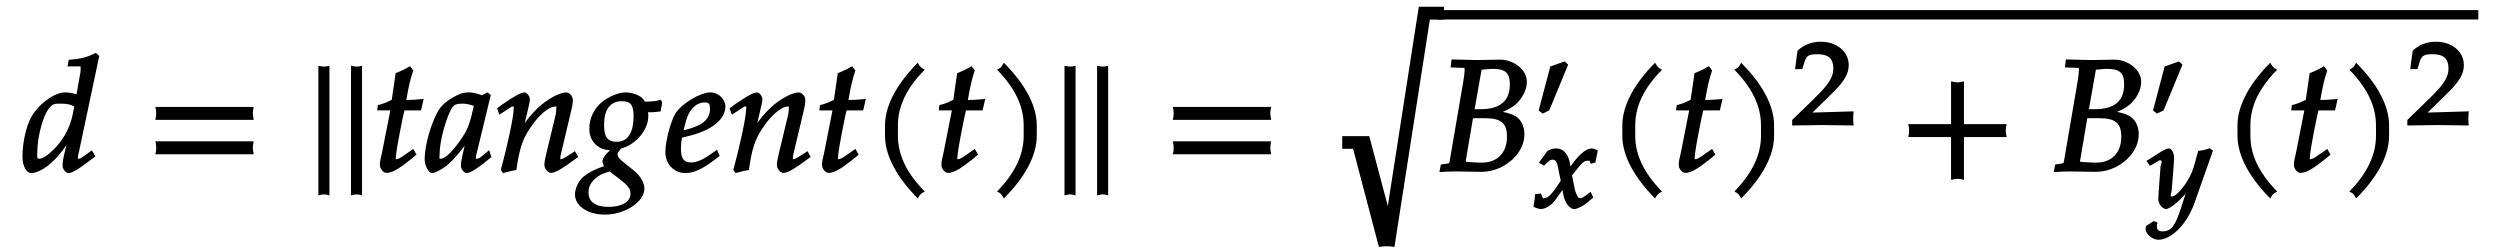
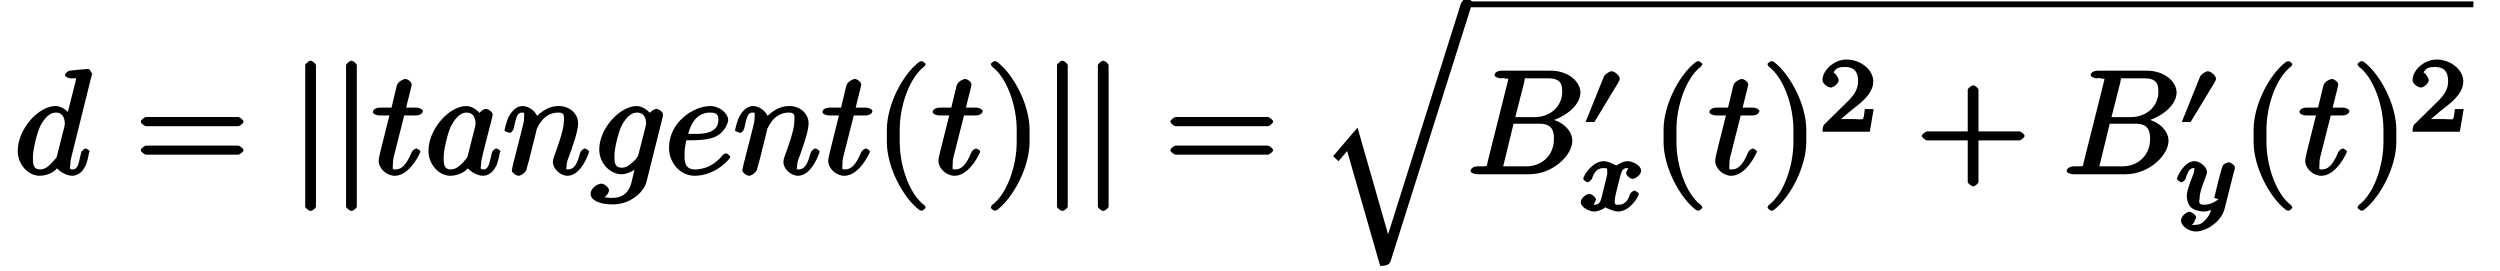
- <svg xmlns="http://www.w3.org/2000/svg" width="251px" height="25px" viewBox="0 0 188 19">
-   <svg overflow="visible" x=".272" y="13.082">
-     <path d="M5.875-8.86l-.219-.187c-.75.375-1.078.438-2.062.531l-.094.5h.75c.281 0 .25-.046.25.157 0 .109 0 .203-.016.296L4.188-5.89a3.109 3.109 0 00-.875-.14c-.829 0-2.063.906-2.61 1.937-.375.703-.64 1.938-.64 2.938C.063-.375.374.125.734.125c.313 0 .86-.234 1.266-.563.64-.515 1.031-.984 1.844-2.187l-.25-.094-.266 1.078c-.14.532-.203.907-.203 1.22 0 .25.25.546.453.546.219 0 .594-.203 1-.5l1.047-.766-.266-.468-.656.468c-.172.125-.25.172-.36.172-.093 0-.046.031-.046-.14 0-.094.031-.204.11-.547l1.515-7.157zM4.031-5.03l-.14.703A5.233 5.233 0 012.375-1.61c-.422.39-.781.64-1.016.64-.187 0-.171-.031-.171-.328 0-1.516.515-3.281 1.109-3.734.156-.125.281-.14.61-.14.53 0 .765.03 1.109.218zm0 0" />
+ <svg xmlns="http://www.w3.org/2000/svg" width="268" height="29px" viewBox="0 0 201 22">
+   <svg overflow="visible" x=".006" y="14.17">
+     <path d="M6.297-8.203s-.125-.36-.281-.36c-.188 0-1.313.11-1.516.141-.094 0-.375.203-.375.36 0 .14.313.265.484.265.579 0 .407-.047.407.078l-.047.235-.719 2.828h.406c-.218-.438-.765-.89-1.297-.89-1.406 0-3.078 1.89-3.078 3.64 0 1.125.86 2.031 1.781 2.031.25 0 .97-.078 1.422-.61.032.094.657.61 1.22.61.421 0 .827-.297 1.015-.688l.062-.093c.203-.438.297-1.094.297-1.094l.063-.094c0-.11-.297-.25-.329-.25-.125 0-.343.188-.375.344-.203.781-.218 1.36-.703 1.36-.328 0-.171-.188-.171-.422 0-.282.03-.375.078-.579l1.718-6.906zm-2.188 4.11c0 .062-.015.14-.03.202l-.595 2.344c-.062.203 0 .14-.187.344-.531.656-.875.812-1.203.812-.594 0-.578-.53-.578-1 0-.593.328-1.968.593-2.515.375-.703.782-1.11 1.266-1.11.766 0 .734.844.734.922zm0 0" />
  </svg>
-   <svg overflow="visible" x="9.693" y="13.082">
-     <path d="M8.266-4.078a1.419 1.419 0 01-.047-.36c0-.109.015-.234.062-.484h-7.5c.063.25.063.375.063.484 0 .125 0 .235-.063.5h7.5zm0 2.625a1.332 1.332 0 01-.047-.36c0-.109.015-.234.062-.484h-7.5c.063.25.063.375.063.485 0 .125 0 .25-.063.5h7.5zm0 0" />
+   <svg overflow="visible" x="9.821" y="14.17">
+     <path d="M8.828-4.281c0-.125-.312-.375-.437-.375H.906c-.125 0-.437.25-.437.375 0 .14.312.375.437.375h7.485c.125 0 .437-.235.437-.375zm0 2.328c0-.14-.312-.375-.437-.375H.906c-.125 0-.437.234-.437.375 0 .125.312.36.437.36h7.485c.125 0 .437-.235.437-.36zm0 0" />
  </svg>
-   <svg overflow="visible" x="22.102" y="13.082">
-     <path d="M1.656 1.656v-9.719A1.95 1.95 0 011.25-8c-.11 0-.203-.016-.438-.063v9.891c.235-.062.329-.078.438-.078.094 0 .188.016.406.078zm0 0" />
+   <svg overflow="visible" x="22.446" y="14.17">
+     <path d="M2.094 2.625V-8.859c0-.125-.297-.375-.438-.375-.125 0-.437.25-.437.375V2.625c0 .125.312.36.437.36.14 0 .438-.235.438-.36zm0 0" />
  </svg>
-   <svg overflow="visible" x="24.589" y="13.082">
-     <path d="M1.656 1.656v-9.719A1.95 1.95 0 011.25-8c-.11 0-.203-.016-.438-.063v9.891c.235-.062.329-.078.438-.078.094 0 .188.016.406.078zm0 0" />
+   <svg overflow="visible" x="25.769" y="14.17">
+     <path d="M2.094 2.625V-8.859c0-.125-.297-.375-.438-.375-.125 0-.437.25-.437.375V2.625c0 .125.312.36.437.36.14 0 .438-.235.438-.36zm0 0" />
  </svg>
-   <svg overflow="visible" x="27.076" y="13.082">
-     <path d="M3.703-5.516c-.453.047-.86.063-1.156.063.172-.984.297-1.578.531-2.25l-.25-.328a7.16 7.16 0 01-1.094.531l-.296 2.031c-.391.203-.704.328-1.063.407l-.047.406h1l-.64 3.25C.625-1.11.53-.813.53-.5c0 .297.266.61.5.61.422 0 .922-.282 1.86-1.032.218-.172.14-.125.437-.36l-.25-.437-.672.469c-.36.25-.484.313-.625.313-.093 0-.031.046-.031-.11 0-.297.156-1.234.516-3l.14-.61h1.266l.203-.89zm0 0" />
+   <svg overflow="visible" x="29.093" y="14.17">
+     <path d="M4.14-5.156c0-.125-.312-.266-.53-.266H2.78c.39-1.562.453-1.797.453-1.875 0-.203-.328-.453-.53-.453-.032 0-.579.14-.688.563l-.422 1.765H.64c-.25 0-.563.14-.563.36 0 .156.297.28.531.28h.813C.594-1.515.547-1.311.547-1.093c0 .64.656 1.219 1.312 1.219 1.22 0 2.079-1.875 2.079-1.969 0-.11-.282-.25-.329-.25-.109 0-.328.172-.375.297C2.72-.547 2.281-.39 1.875-.39c-.25 0-.172-.03-.172-.421 0-.282.016-.375.063-.579l.859-3.39h.953c.25 0 .563-.125.563-.375zm0 0" />
  </svg>
-   <svg overflow="visible" x="31.116" y="13.082">
-     <path d="M4.984-1.14l-.156-.485c-.25.203-.266.219-.328.266-.375.312-.453.39-.625.39-.125 0-.047.031-.047-.156 0-.047 0-.078.016-.125l1.11-4.578-.25-.203-.438.218c-.438-.156-.672-.218-.985-.218-.344 0-.578.062-.906.218-.75.375-1.234.766-1.531 1.36l-.047.094C.28-3.297-.093-1.875-.093-.922c0 .516.327 1.047.546 1.047.25 0 .797-.281 1.234-.656.516-.453.985-1.016 1.641-1.938l-.234-.094-.344 1.516a2.715 2.715 0 00-.078.61c0 .265.25.562.437.562.266 0 .86-.36 1.891-1.219zM3.672-5.079c-.266 1.281-.453 1.797-.844 2.406C2.156-1.656 1.516-.969 1.125-.969c-.14 0-.078-.015-.078-.344 0-.765.297-2.093.719-3.093.296-.688.453-.766 1.03-.766.282 0 .5.047.86.172zm0 0" />
+   <svg overflow="visible" x="33.409" y="14.17">
+     <path d="M6.14-1.844c0-.11-.296-.25-.327-.25-.125 0-.344.188-.375.344-.204.781-.22 1.36-.704 1.36-.328 0-.171-.188-.171-.422 0-.266.03-.36.156-.891l.265-1.063.438-1.687c.078-.328.078-.36.078-.406 0-.204-.344-.454-.547-.454-.281 0-.656.407-.703.657h.406c-.218-.438-.765-.89-1.297-.89-1.406 0-3.078 1.89-3.078 3.64 0 1.125.86 2.031 1.781 2.031.25 0 .97-.078 1.422-.61.032.094.657.61 1.22.61.421 0 .827-.297 1.015-.688l.062-.093c.203-.438.297-1.094.297-1.094zm-2.03-2.25c0 .063-.016.14-.032.203l-.594 2.344c-.062.203 0 .14-.187.344-.531.656-.875.812-1.203.812-.594 0-.578-.53-.578-1 0-.593.328-1.968.593-2.515.375-.703.782-1.11 1.266-1.11.766 0 .734.844.734.922zm0 0" />
  </svg>
-   <svg overflow="visible" x="36.425" y="13.082">
-     <path d="M6.234-1.25l-.171-.297-.454.297c-.343.219-.5.313-.625.313-.078 0-.03.03-.03-.11 0-.047.015-.187.03-.234l.782-3.297c.093-.344.14-.688.14-.89 0-.266-.265-.563-.5-.563-.5 0-1.437.5-2.14 1.156-.454.422-.797.828-1.407 1.703l.235.094.453-1.938c.047-.203.078-.343.078-.484 0-.25-.234-.531-.406-.531-.266 0-.828.312-1.703.922l-.391.296.172.485.547-.36c.437-.28.39-.265.469-.265.14 0 .078 0 .078.172 0 .61-.5 2.922-.985 4.656l.172.25c.36-.094.625-.172 1.016-.234.234-1.625.468-2.313 1-3.125.656-1.016 1.453-1.72 1.984-1.72.125 0 .063-.015.063.157 0 .219-.032.469-.141.86l-.61 2.53c-.109.438-.156.72-.156.907 0 .297.266.61.5.61.313 0 .829-.282 2.079-1.22zm0 0" />
+   <svg overflow="visible" x="39.733" y="14.17">
+     <path d="M7.016-1.844c0-.11-.297-.25-.329-.25-.125 0-.328.172-.39.344-.234.813-.422 1.36-1.016 1.36-.203 0-.093.015-.093-.266 0-.297.109-.594.218-.844.219-.64.719-1.953.719-2.64 0-.798-.703-1.407-1.563-1.407-1.078 0-1.796.797-2 1.078l.329.094c-.063-.672-.735-1.172-1.282-1.172-.562 0-.921.5-1.14.89C.313-4.327.14-3.624.14-3.577c0 .125.484.219.484.219l-.14.03c.124 0 .328-.14.406-.405.203-.844.25-1.282.671-1.282.25 0 .172.016.172.407 0 .265-.03.39-.187 1.015L.844-.844c-.031.188-.11.469-.11.516 0 .219.375.453.563.453.14 0 .547-.219.656-.547-.078.156.125-.5.203-.797l.266-1.078c.062-.265.14-.531.203-.797l.14-.594c.188-.374.626-1.328 1.766-1.328.532 0 .438.313.438.704 0 .734-.578 2.265-.766 2.78-.11.282-.125.423-.125.548 0 .562.625 1.109 1.188 1.109 1.125 0 1.75-1.875 1.75-1.969zm0 0" />
  </svg>
-   <svg overflow="visible" x="43.072" y="13.082">
-     <path d="M6.047-5.328l-.078-.14c-.39.109-.625.14-1.219.14-.14-.281-.36-.422-.656-.547a2.495 2.495 0 00-.813-.156c-.484 0-1.187.265-1.719.672A2.62 2.62 0 00.516-3.234c0 .921.671 1.609 1.593 1.609.11 0 .235 0 .36-.016l-.11-.218-.484.453c-.188.172-.36.484-.36.656 0 .11.126.344.126.344C1-.187.53.03.078.39c-.406.343-.656.906-.656 1.375 0 .859.969 1.53 2.281 1.53 1.531 0 3.016-.983 3.016-1.983 0-.422-.282-.954-.797-1.375l-.719-.579c-.406-.328-.531-.453-.531-.687 0-.11.047-.125.219-.36.03-.046.046-.062.046-.062 1.11-.281 2.079-1.406 2.079-2.469 0-.11 0-.218-.032-.39l.032.093h.234c.203 0 .313-.015.703-.062l.125-.672zm-2.39 7.031c0 .625-.688 1-1.673 1C1 2.703.454 2.328.454 1.61c0-.468.187-.78.562-1.109C1.328.25 1.5.172 2.062 0l.86.656c.547.438.734.656.734 1.047zm.234-5.906c0 1.234-.438 1.937-1.266 1.937-.734 0-.984-.359-.984-1.312 0-1.125.468-1.781 1.343-1.781.704 0 .907.296.907 1.156zm0 0" />
+   <svg overflow="visible" x="46.906" y="14.17">
+     <path d="M5.86-4.86c0-.202-.344-.452-.548-.452-.109 0-.64.218-.687.656h.39c-.202-.453-.812-.89-1.296-.89-1.36 0-3.047 1.812-3.047 3.53C.672-.844 1.609 0 2.469 0c.703 0 1.39-.594 1.375-.578L3.64-.781 3.266.766c-.047.109-.25 1.156-1.516 1.156a3.9 3.9 0 01-.969-.11v.25c.36-.109.688-.546.688-.75 0-.187-.328-.546-.64-.546-.266 0-.86.343-.86.828 0 .484.656.86 1.797.86 1.5 0 2.546-1.063 2.734-1.782l1.328-5.313c0-.062.031-.125.031-.218zm-1.376.735c0 .063-.03.125-.03.188l-.579 2.28c-.078.313-.297.516-.547.735-.25.219-.484.39-.828.39-.594 0-.594-.484-.594-.968 0-.563.297-1.875.61-2.5.328-.578.718-1.016 1.218-1.016.782 0 .75.829.75.891zm0 0" />
  </svg>
-   <svg overflow="visible" x="49.36" y="13.082">
-     <path d="M4.61-4.953c0-.563-.532-1.078-1.141-1.078-.781 0-2.188.843-2.672 1.61C.437-3.845.03-2.313.03-1.47.031-.547.703.125 1.563.125 2.25.125 3-.235 4.171-1.188l-.203-.468-.438.312c-.64.453-1.11.657-1.531.657-.578 0-.781-.313-.781-1.047 0-.313.031-.61.078-.844l.86-.219c.202-.047.515-.172.827-.297C4-3.547 4.61-4.219 4.61-4.954zm-1.173.187c0 .516-.265.954-.89 1.25a5.596 5.596 0 01-1.125.375l.062-.265c.188-.797.391-1.219.72-1.516.218-.219.515-.344.812-.344.343 0 .421.11.421.5zm0 0" />
+   <svg overflow="visible" x="52.908" y="14.17">
+     <path d="M5.328-1.406c0-.078-.266-.297-.328-.297-.063 0-.234.062-.297.156C3.75-.359 2.593-.39 2.453-.39c-.937 0-.844-.875-.844-1.265 0-.14 0-.5.141-1.11h.484c.344 0 1.235-.015 1.829-.265.843-.36 1.093-1.203 1.093-1.375 0-.516-.656-1.14-1.468-1.14-1.329 0-3.344 1.296-3.344 3.39C.344-.937 1.25.125 2.422.125c1.719 0 2.906-1.39 2.906-1.531zm-.969-3c0 1.25-1.703 1.125-2.203 1.125h-.25c.422-1.688 1.469-1.735 1.782-1.735.562 0 .671.204.671.61zm0 0" />
  </svg>
-   <svg overflow="visible" x="54.166" y="13.082">
-     <path d="M6.234-1.25l-.171-.297-.454.297c-.343.219-.5.313-.625.313-.078 0-.03.03-.03-.11 0-.047.015-.187.03-.234l.782-3.297c.093-.344.14-.688.14-.89 0-.266-.265-.563-.5-.563-.5 0-1.437.5-2.14 1.156-.454.422-.797.828-1.407 1.703l.235.094.453-1.938c.047-.203.078-.343.078-.484 0-.25-.234-.531-.406-.531-.266 0-.828.312-1.703.922l-.391.296.172.485.547-.36c.437-.28.39-.265.469-.265.14 0 .078 0 .078.172 0 .61-.5 2.922-.985 4.656l.172.25c.36-.094.625-.172 1.016-.234.234-1.625.468-2.313 1-3.125.656-1.016 1.453-1.72 1.984-1.72.125 0 .063-.015.063.157 0 .219-.032.469-.141.86l-.61 2.53c-.109.438-.156.72-.156.907 0 .297.266.61.5.61.313 0 .829-.282 2.079-1.22zm0 0" />
+   <svg overflow="visible" x="58.479" y="14.17">
+     <path d="M7.016-1.844c0-.11-.297-.25-.329-.25-.125 0-.328.172-.39.344-.234.813-.422 1.36-1.016 1.36-.203 0-.093.015-.093-.266 0-.297.109-.594.218-.844.219-.64.719-1.953.719-2.64 0-.798-.703-1.407-1.563-1.407-1.078 0-1.796.797-2 1.078l.329.094c-.063-.672-.735-1.172-1.282-1.172-.562 0-.921.5-1.14.89C.313-4.327.14-3.624.14-3.577c0 .125.484.219.484.219l-.14.03c.124 0 .328-.14.406-.405.203-.844.25-1.282.671-1.282.25 0 .172.016.172.407 0 .265-.03.39-.187 1.015L.844-.844c-.031.188-.11.469-.11.516 0 .219.375.453.563.453.14 0 .547-.219.656-.547-.078.156.125-.5.203-.797l.266-1.078c.062-.265.14-.531.203-.797l.14-.594c.188-.374.626-1.328 1.766-1.328.532 0 .438.313.438.704 0 .734-.578 2.265-.766 2.78-.11.282-.125.423-.125.548 0 .562.625 1.109 1.188 1.109 1.125 0 1.75-1.875 1.75-1.969zm0 0" />
  </svg>
-   <svg overflow="visible" x="60.813" y="13.082">
-     <path d="M3.703-5.516c-.453.047-.86.063-1.156.063.172-.984.297-1.578.531-2.25l-.25-.328a7.16 7.16 0 01-1.094.531l-.296 2.031c-.391.203-.704.328-1.063.407l-.047.406h1l-.64 3.25C.625-1.11.53-.813.53-.5c0 .297.266.61.5.61.422 0 .922-.282 1.86-1.032.218-.172.14-.125.437-.36l-.25-.437-.672.469c-.36.25-.484.313-.625.313-.093 0-.031.046-.031-.11 0-.297.156-1.234.516-3l.14-.61h1.266l.203-.89zm0 0" />
+   <svg overflow="visible" x="65.652" y="14.17">
+     <path d="M4.14-5.156c0-.125-.312-.266-.53-.266H2.78c.39-1.562.453-1.797.453-1.875 0-.203-.328-.453-.53-.453-.032 0-.579.14-.688.563l-.422 1.765H.64c-.25 0-.563.14-.563.36 0 .156.297.28.531.28h.813C.594-1.515.547-1.311.547-1.093c0 .64.656 1.219 1.312 1.219 1.22 0 2.079-1.875 2.079-1.969 0-.11-.282-.25-.329-.25-.109 0-.328.172-.375.297C2.72-.547 2.281-.39 1.875-.39c-.25 0-.172-.03-.172-.421 0-.282.016-.375.063-.579l.859-3.39h.953c.25 0 .563-.125.563-.375zm0 0" />
  </svg>
-   <svg overflow="visible" x="64.854" y="13.082">
-     <path d="M4.203-7.828a.735.735 0 01-.187-.14c-.063-.063-.11-.126-.22-.329-1.593 1.61-2.5 3.266-2.5 4.781v.797c0 1.516.907 3.172 2.5 4.781.11-.203.157-.265.22-.328.062-.062.125-.109.312-.203C2.875.063 2.281-1.344 2.281-2.719v-.797c0-1.39.594-2.78 2.047-4.25zm0 0" />
+   <svg overflow="visible" x="69.968" y="14.17">
+     <path d="M4.156 2.719c0-.047-.078-.172-.11-.203-1.234-.922-2-3.22-2-5.141v-1c0-1.906.767-4.203 2-5.14a.457.457 0 00.11-.188c0-.063-.25-.25-.312-.25a1.01 1.01 0 00-.203.062C2.312-8.156 1-5.67 1-3.625v1C1-.578 2.313 1.906 3.64 2.906c.016.016.188.063.204.063.062 0 .312-.203.312-.25zm0 0" />
  </svg>
-   <svg overflow="visible" x="69.923" y="13.082">
-     <path d="M3.703-5.516c-.453.047-.86.063-1.156.063.172-.984.297-1.578.531-2.25l-.25-.328a7.16 7.16 0 01-1.094.531l-.296 2.031c-.391.203-.704.328-1.063.407l-.047.406h1l-.64 3.25C.625-1.11.53-.813.53-.5c0 .297.266.61.5.61.422 0 .922-.282 1.86-1.032.218-.172.14-.125.437-.36l-.25-.437-.672.469c-.36.25-.484.313-.625.313-.093 0-.031.046-.031-.11 0-.297.156-1.234.516-3l.14-.61h1.266l.203-.89zm0 0" />
+   <svg overflow="visible" x="74.618" y="14.17">
+     <path d="M4.14-5.156c0-.125-.312-.266-.53-.266H2.78c.39-1.562.453-1.797.453-1.875 0-.203-.328-.453-.53-.453-.032 0-.579.14-.688.563l-.422 1.765H.64c-.25 0-.563.14-.563.36 0 .156.297.28.531.28h.813C.594-1.515.547-1.311.547-1.093c0 .64.656 1.219 1.312 1.219 1.22 0 2.079-1.875 2.079-1.969 0-.11-.282-.25-.329-.25-.109 0-.328.172-.375.297C2.72-.547 2.281-.39 1.875-.39c-.25 0-.172-.03-.172-.421 0-.282.016-.375.063-.579l.859-3.39h.953c.25 0 .563-.125.563-.375zm0 0" />
  </svg>
-   <svg overflow="visible" x="73.964" y="13.082">
-     <path d="M3.766-2.719v-.797c0-1.515-.907-3.171-2.516-4.78-.11.202-.156.265-.203.327-.063.063-.125.11-.313.203 1.438 1.47 2.032 2.86 2.032 4.25v.797c0 1.375-.594 2.781-2.032 4.25.188.094.25.14.313.203.047.063.094.125.203.329C2.86.452 3.766-1.204 3.766-2.72zm0 0" />
+   <svg overflow="visible" x="78.934" y="14.17">
+     <path d="M3.64-2.625v-1c0-2.047-1.328-4.531-2.64-5.516a.774.774 0 00-.203-.062c-.063 0-.313.187-.313.25 0 .031.079.172.094.187 1.25.938 2.016 3.235 2.016 5.141v1c0 1.922-.766 4.219-2.016 5.14-.015.032-.094.157-.094.204 0 .047.25.25.313.25A.774.774 0 001 2.906c1.313-1 2.64-3.484 2.64-5.531zm0 0" />
  </svg>
-   <svg overflow="visible" x="79.033" y="13.082">
-     <path d="M1.656 1.656v-9.719A1.95 1.95 0 011.25-8c-.11 0-.203-.016-.438-.063v9.891c.235-.062.329-.078.438-.078.094 0 .188.016.406.078zm0 0" />
+   <svg overflow="visible" x="83.585" y="14.17">
+     <path d="M2.094 2.625V-8.859c0-.125-.297-.375-.438-.375-.125 0-.437.25-.437.375V2.625c0 .125.312.36.437.36.14 0 .438-.235.438-.36zm0 0" />
  </svg>
-   <svg overflow="visible" x="81.52" y="13.082">
-     <path d="M1.656 1.656v-9.719A1.95 1.95 0 011.25-8c-.11 0-.203-.016-.438-.063v9.891c.235-.062.329-.078.438-.078.094 0 .188.016.406.078zm0 0" />
+   <svg overflow="visible" x="86.908" y="14.17">
+     <path d="M2.094 2.625V-8.859c0-.125-.297-.375-.438-.375-.125 0-.437.25-.437.375V2.625c0 .125.312.36.437.36.14 0 .438-.235.438-.36zm0 0" />
  </svg>
-   <svg overflow="visible" x="87.33" y="13.082">
-     <path d="M8.266-4.078a1.419 1.419 0 01-.047-.36c0-.109.015-.234.062-.484h-7.5c.063.25.063.375.063.484 0 .125 0 .235-.063.5h7.5zm0 2.625a1.332 1.332 0 01-.047-.36c0-.109.015-.234.062-.484h-7.5c.063.25.063.375.063.485 0 .125 0 .25-.063.5h7.5zm0 0" />
+   <svg overflow="visible" x="93.555" y="14.17">
+     <path d="M8.828-4.281c0-.125-.312-.375-.437-.375H.906c-.125 0-.437.25-.437.375 0 .14.312.375.437.375h7.485c.125 0 .437-.235.437-.375zm0 2.328c0-.14-.312-.375-.437-.375H.906c-.125 0-.437.234-.437.375 0 .125.312.36.437.36h7.485c.125 0 .437-.235.437-.36zm0 0" />
  </svg>
-   <svg overflow="visible" x="99.741" y="12.965">
-     <path d="M9.063-11.61v-.843H7.14L4.67 3.422h.282l-1.594-6H1.297v.969h.828l1.969 7.484c.281-.047.437-.047.61-.047.155 0 .312 0 .577.047l2.703-17.344h1.079zm0 0" />
+   <svg overflow="visible" x="106.182" y="13.859">
+     <path d="M12.39-13.64c0-.126-.296-.376-.437-.376-.172 0-.437.297-.484.454L5.344 5.843h.39L3.063-3.484 1.077-1.156l.438.406.703-.828 2.687 9.344c.563 0 .766-.125.86-.422l6.562-20.75c.063-.172 0-.14 0-.14zm0 0" />
  </svg>
-   <path d="M108.313 1.129h79.414" fill="none" stroke-width=".717" stroke="#000" stroke-miterlimit="10" />
-   <svg overflow="visible" x="108.313" y="13.082">
-     <path d="M6.813-6.844c0-.984-1.094-1.687-2.016-1.687-.594 0-1.203.031-1.797.031l-1.938-.047-.062.61.797.03c.281 0 .266-.03.266.188 0 .172-.047.547-.11.907L.922-.782C.89-.577.875-.624.25-.531L.14.048A21.28 21.28 0 011.407 0c.64 0 1.266.031 1.922.031.563 0 1.219-.156 1.781-.5.954-.562 1.516-1.469 1.516-2.375 0-.515-.203-1-.531-1.265-.313-.25-.766-.391-1.594-.516v.266c.688-.25 1.063-.438 1.453-.75.531-.485.86-1.125.86-1.735zM5.296-2.656c0 1.234-.734 1.984-1.922 1.984-.25 0-.594-.015-.984-.047-.079-.015-.22-.015-.25-.031l.562-3.313h.906c1.235 0 1.688.375 1.688 1.407zm.219-3.985c0 1.266-.75 1.891-2.235 1.891h-.453l.531-3.016c.22 0 .532-.062.844-.062.969 0 1.313.297 1.313 1.187zm0 0" />
-   </svg>
-   <svg overflow="visible" x="115.618" y="9.543">
-     <path d="M2.594-4.672l-.203-.187-1.094.39-.89 3.36.312.234.5-.25 1.437-3.484zm0 0" />
-   </svg>
-   <svg overflow="visible" x="115.618" y="15.856">
-     <path d="M4.86-4.406c-.126-.063-.313-.125-.391-.125-.39 0-.89.36-1.485 1.172l-.359.484.266.094-.063-.422c-.11-.875-.515-1.328-1.094-1.328-.25 0-.578.11-.671.218l-.641.875.406.22c.36-.376.453-.454.625-.454.328 0 .375.219.531 1.094l.11.515-.328.485c-.422.594-.641.828-.907.828-.14 0-.093.11-.109.063l-.172-.407-.453.063c0 .297-.016.406-.078.687-.016.11-.016.14-.031.266.187.11.468.172.578.172.312 0 .797-.281 1.094-.703l.734-1.032-.266-.109.11.625c.125.75.5 1.219.843 1.219.22 0 .625-.188.938-.438l.531-.437-.203-.438c-.516.39-.64.485-.781.485-.156 0-.172-.047-.266-.235-.094-.156-.156-.39-.203-.656l-.172-.844.297-.375c.453-.578.61-.75.906-.75.157 0 .11-.062.219.235l.36-.094.187-.922zm0 0" />
-   </svg>
-   <svg overflow="visible" x="121.114" y="13.082">
-     <path d="M4.203-7.828a.735.735 0 01-.187-.14c-.063-.063-.11-.126-.22-.329-1.593 1.61-2.5 3.266-2.5 4.781v.797c0 1.516.907 3.172 2.5 4.781.11-.203.157-.265.22-.328.062-.062.125-.109.312-.203C2.875.063 2.281-1.344 2.281-2.719v-.797c0-1.39.594-2.78 2.047-4.25zm0 0" />
-   </svg>
-   <svg overflow="visible" x="126.183" y="13.082">
-     <path d="M3.703-5.516c-.453.047-.86.063-1.156.063.172-.984.297-1.578.531-2.25l-.25-.328a7.16 7.16 0 01-1.094.531l-.296 2.031c-.391.203-.704.328-1.063.407l-.047.406h1l-.64 3.25C.625-1.11.53-.813.53-.5c0 .297.266.61.5.61.422 0 .922-.282 1.86-1.032.218-.172.14-.125.437-.36l-.25-.437-.672.469c-.36.25-.484.313-.625.313-.093 0-.031.046-.031-.11 0-.297.156-1.234.516-3l.14-.61h1.266l.203-.89zm0 0" />
-   </svg>
+   <path d="M118.137.352h81.855" fill="none" stroke-width=".478" stroke="#000" stroke-miterlimit="10" />
  <g>
-     <svg overflow="visible" x="130.224" y="13.082">
-       <path d="M3.766-2.719v-.797c0-1.515-.907-3.171-2.516-4.78-.11.202-.156.265-.203.327-.063.063-.125.11-.313.203 1.438 1.47 2.032 2.86 2.032 4.25v.797c0 1.375-.594 2.781-2.032 4.25.188.094.25.14.313.203.047.063.094.125.203.329C2.86.452 3.766-1.204 3.766-2.72zm0 0" />
+     <svg overflow="visible" x="118.138" y="14.17">
+       <path d="M9.234-6.64c0-.891-.984-1.782-2.421-1.782H2.796c-.235 0-.547.125-.547.36 0 .14.313.265.531.265l.14-.031s.11.031.313.062c.22.016.125-.093.125.063 0 .047-.015.078-.046.219l-1.61 6.421c-.11.47.063.422-.875.422-.203 0-.531.141-.531.375 0 .141.312.266.531.266h4.266c1.89 0 3.484-1.547 3.484-2.719 0-.86-.875-1.687-2.047-1.812v.265c1.25-.234 2.703-1.25 2.703-2.375zM7.75-6.689c0 1.047-.828 2.047-2.281 2.047H3.937l.72-2.828c.093-.422-.063-.328.452-.328h1.532c1.062 0 1.109.578 1.109 1.11zm-.672 3.844c0 1.188-.86 2.203-2.266 2.203h-1.89c-.125-.015.031.11.031 0 0-.03 0-.046.063-.265l.78-3.203h2.11c1.14 0 1.172.75 1.172 1.265zm0 0" />
    </svg>
  </g>
  <g>
-     <svg overflow="visible" x="135.293" y="9.543">
-       <path d="M4.75-.11c-.016-.187-.016-.265-.016-.39s0-.203.032-.547l-3.141.094 1.5-1.469c.938-.906 1.266-1.5 1.266-2.156 0-1.016-.891-1.781-2.125-1.781-.688 0-1.282.218-1.782.687L.297-4.266h.547l.172-.546c.156-.516.359-.594 1-.594.828 0 1.203.343 1.203 1.093 0 .657-.36 1.22-1.453 2.282L.078-.391v.422L2.391 0l2.375.031zm0 0" />
+     <svg overflow="visible" x="127.51" y="10.715">
+       <path d="M3.063-4.313c0-.25-.422-.609-.672-.609-.172 0-.563.281-.61.406l-1.5 3.72H1L2.922-3.97c.047-.062.14-.265.14-.344zm0 0" />
    </svg>
  </g>
  <g>
-     <svg overflow="visible" x="143.447" y="13.082">
-       <path d="M8.266-2.766a1.332 1.332 0 01-.047-.359c0-.11.015-.234.062-.484h-3.25v-3.266c-.25.063-.375.078-.484.078-.125 0-.25-.016-.5-.078v3.266H.78c.063.25.063.375.063.484 0 .125 0 .25-.063.5h3.266V.641c.25-.063.375-.079.5-.079.11 0 .234.016.484.079v-3.266h3.25zm0 0" />
+     <svg overflow="visible" x="127.212" y="17.123">
+       <path d="M5.094-3.234c0-.47-.75-.782-1.078-.782-.422 0-.907.329-.922.344.031.078-.563-.344-1.031-.344C1.125-4.016.39-2.828.39-2.578c0 .11.328.281.343.281.11 0 .329-.203.375-.312.204-.657.532-.844.938-.844.265 0 .297-.016.297.39 0 .172-.11.579-.188.876l-.281 1.14c-.078.281-.156.578-.578.578-.031 0-.125.047-.078.078-.032.016.203-.453.203-.5 0-.187-.344-.468-.547-.468-.234 0-.688.359-.688.671 0 .422.688.766 1.094.766.39 0 .875-.281.907-.344.03.047.687.344 1.03.344.954 0 1.688-1.203 1.688-1.437 0-.11-.328-.266-.343-.266-.125 0-.344.203-.375.297-.172.578-.47.86-.938.86-.328 0-.297-.063-.297-.391 0-.22.203-.97.438-1.907.156-.64.328-.687.609-.687l.14-.047s-.015 0-.093-.047c.125-.031-.172.36-.172.5 0 .188.344.469.531.469.203 0 .688-.313.688-.656zm0 0" />
    </svg>
  </g>
  <g>
-     <svg overflow="visible" x="155.187" y="13.082">
-       <path d="M6.813-6.844c0-.984-1.094-1.687-2.016-1.687-.594 0-1.203.031-1.797.031l-1.938-.047-.062.61.797.03c.281 0 .266-.03.266.188 0 .172-.047.547-.11.907L.922-.782C.89-.577.875-.624.25-.531L.14.048A21.28 21.28 0 011.407 0c.64 0 1.266.031 1.922.031.563 0 1.219-.156 1.781-.5.954-.562 1.516-1.469 1.516-2.375 0-.515-.203-1-.531-1.265-.313-.25-.766-.391-1.594-.516v.266c.688-.25 1.063-.438 1.453-.75.531-.485.86-1.125.86-1.735zM5.296-2.656c0 1.234-.734 1.984-1.922 1.984-.25 0-.594-.015-.984-.047-.079-.015-.22-.015-.25-.031l.562-3.313h.906c1.235 0 1.688.375 1.688 1.407zm.219-3.985c0 1.266-.75 1.891-2.235 1.891h-.453l.531-3.016c.22 0 .532-.062.844-.062.969 0 1.313.297 1.313 1.187zm0 0" />
+     <svg overflow="visible" x="133.133" y="14.17">
+       <path d="M4.156 2.719c0-.047-.078-.172-.11-.203-1.234-.922-2-3.22-2-5.141v-1c0-1.906.767-4.203 2-5.14a.457.457 0 00.11-.188c0-.063-.25-.25-.312-.25a1.01 1.01 0 00-.203.062C2.312-8.156 1-5.67 1-3.625v1C1-.578 2.313 1.906 3.64 2.906c.016.016.188.063.204.063.062 0 .312-.203.312-.25zm0 0" />
+     </svg>
+     <svg overflow="visible" x="137.784" y="14.17">
+       <path d="M4.14-5.156c0-.125-.312-.266-.53-.266H2.78c.39-1.562.453-1.797.453-1.875 0-.203-.328-.453-.53-.453-.032 0-.579.14-.688.563l-.422 1.765H.64c-.25 0-.563.14-.563.36 0 .156.297.28.531.28h.813C.594-1.515.547-1.311.547-1.093c0 .64.656 1.219 1.312 1.219 1.22 0 2.079-1.875 2.079-1.969 0-.11-.282-.25-.329-.25-.109 0-.328.172-.375.297C2.72-.547 2.281-.39 1.875-.39c-.25 0-.172-.03-.172-.421 0-.282.016-.375.063-.579l.859-3.39h.953c.25 0 .563-.125.563-.375zm0 0" />
+     </svg>
+     <svg overflow="visible" x="142.099" y="14.17">
+       <path d="M3.64-2.625v-1c0-2.047-1.328-4.531-2.64-5.516a.774.774 0 00-.203-.062c-.063 0-.313.187-.313.25 0 .031.079.172.094.187 1.25.938 2.016 3.235 2.016 5.141v1c0 1.922-.766 4.219-2.016 5.14-.015.032-.094.157-.094.204 0 .047.25.25.313.25A.774.774 0 001 2.906c1.313-1 2.64-3.484 2.64-5.531zm0 0" />
    </svg>
  </g>
  <g>
-     <svg overflow="visible" x="162.494" y="9.543">
-       <path d="M2.594-4.672l-.203-.187-1.094.39-.89 3.36.312.234.5-.25 1.437-3.484zm0 0" />
+     <svg overflow="visible" x="146.749" y="10.715">
+       <path d="M4.234-1.844H3.75c-.047.344-.063.735-.172.813-.062.047-.562 0-.687 0H1.812c.563-.5.86-.735 1.36-1.125.625-.5 1.265-1.14 1.265-1.938 0-1-1.093-1.781-2.171-1.781-1.032 0-1.954.89-1.954 1.656 0 .422.579.625.657.625.203 0 .656-.297.656-.61 0-.14-.266-.593-.422-.593.188-.437.547-.469.938-.469.843 0 1.062.5 1.062 1.172 0 .735-.453 1.203-.719 1.5l-2.03 2C.374-.516.311-.39.311 0h3.844l.313-1.844zm0 0" />
    </svg>
  </g>
  <g>
-     <svg overflow="visible" x="162.494" y="15.856">
-       <path d="M4.922-4.406l-.188-.14a3.25 3.25 0 01-.875.202L3.5-3.062c-.125.421-.406.968-.734 1.406-.329.437-.688.797-.907.797-.203 0-.03-.297-.03-.407l.14-1.718c.015-.266.047-.61.047-.86 0-.39-.22-.687-.391-.687-.125 0-.375.093-.828.39l-.89.563.265.375.64-.36c.047-.03.063-.062.141-.062.235 0 .047.313.031.453L.828-1.016l-.015.36c0 .36.343.75.578.75.359 0 1.265-.781 2-1.782l-.266-.093-.484 1.5c-.485 1.578-.813 2.078-1.485 2.078-.328 0-.453-.094-.453-.406 0-.047.016-.11.047-.266l-.297-.11-.578.376c-.031.125-.031.187-.031.234 0 .375.531.813.969.813 1.015 0 2.218-1.22 2.78-2.86l1.391-3.937zm0 0" />
+     <svg overflow="visible" x="154.666" y="14.17">
+       <path d="M8.828-3.125c0-.125-.312-.36-.437-.36H5.078v-3.374c0-.141-.297-.375-.422-.375-.14 0-.453.234-.453.375v3.375H.906c-.125 0-.437.234-.437.359 0 .14.312.375.437.375h3.297V.625c0 .125.313.36.453.36.125 0 .422-.235.422-.36V-2.75h3.313c.125 0 .437-.234.437-.375zm0 0" />
    </svg>
  </g>
  <g>
-     <svg overflow="visible" x="168.053" y="13.082">
-       <path d="M4.203-7.828a.735.735 0 01-.187-.14c-.063-.063-.11-.126-.22-.329-1.593 1.61-2.5 3.266-2.5 4.781v.797c0 1.516.907 3.172 2.5 4.781.11-.203.157-.265.22-.328.062-.062.125-.109.312-.203C2.875.063 2.281-1.344 2.281-2.719v-.797c0-1.39.594-2.78 2.047-4.25zm0 0" />
-     </svg>
-     <svg overflow="visible" x="173.122" y="13.082">
-       <path d="M3.703-5.516c-.453.047-.86.063-1.156.063.172-.984.297-1.578.531-2.25l-.25-.328a7.16 7.16 0 01-1.094.531l-.296 2.031c-.391.203-.704.328-1.063.407l-.047.406h1l-.64 3.25C.625-1.11.53-.813.53-.5c0 .297.266.61.5.61.422 0 .922-.282 1.86-1.032.218-.172.14-.125.437-.36l-.25-.437-.672.469c-.36.25-.484.313-.625.313-.093 0-.031.046-.031-.11 0-.297.156-1.234.516-3l.14-.61h1.266l.203-.89zm0 0" />
+     <svg overflow="visible" x="166.621" y="14.17">
+       <path d="M9.234-6.64c0-.891-.984-1.782-2.421-1.782H2.796c-.235 0-.547.125-.547.36 0 .14.313.265.531.265l.14-.031s.11.031.313.062c.22.016.125-.093.125.063 0 .047-.015.078-.046.219l-1.61 6.421c-.11.47.063.422-.875.422-.203 0-.531.141-.531.375 0 .141.312.266.531.266h4.266c1.89 0 3.484-1.547 3.484-2.719 0-.86-.875-1.687-2.047-1.812v.265c1.25-.234 2.703-1.25 2.703-2.375zM7.75-6.689c0 1.047-.828 2.047-2.281 2.047H3.937l.72-2.828c.093-.422-.063-.328.452-.328h1.532c1.062 0 1.109.578 1.109 1.11zm-.672 3.844c0 1.188-.86 2.203-2.266 2.203h-1.89c-.125-.015.031.11.031 0 0-.03 0-.046.063-.265l.78-3.203h2.11c1.14 0 1.172.75 1.172 1.265zm0 0" />
    </svg>
  </g>
  <g>
-     <svg overflow="visible" x="177.151" y="13.082">
-       <path d="M3.766-2.719v-.797c0-1.515-.907-3.171-2.516-4.78-.11.202-.156.265-.203.327-.063.063-.125.11-.313.203 1.438 1.47 2.032 2.86 2.032 4.25v.797c0 1.375-.594 2.781-2.032 4.25.188.094.25.14.313.203.047.063.094.125.203.329C2.86.452 3.766-1.204 3.766-2.72zm0 0" />
+     <svg overflow="visible" x="175.997" y="10.715">
+       <path d="M3.063-4.313c0-.25-.422-.609-.672-.609-.172 0-.563.281-.61.406l-1.5 3.72H1L2.922-3.97c.047-.062.14-.265.14-.344zm0 0" />
    </svg>
  </g>
  <g>
-     <svg overflow="visible" x="182.232" y="9.543">
-       <path d="M4.75-.11c-.016-.187-.016-.265-.016-.39s0-.203.032-.547l-3.141.094 1.5-1.469c.938-.906 1.266-1.5 1.266-2.156 0-1.016-.891-1.781-2.125-1.781-.688 0-1.282.218-1.782.687L.297-4.266h.547l.172-.546c.156-.516.359-.594 1-.594.828 0 1.203.343 1.203 1.093 0 .657-.36 1.22-1.453 2.282L.078-.391v.422L2.391 0l2.375.031zm0 0" />
+     <svg overflow="visible" x="175.698" y="17.123">
+       <path d="M4.906-3.5c0-.172-.343-.422-.5-.422-.078 0-.39.094-.484.25a3.37 3.37 0 00-.188.594l-.187.687-.328 1.36.344.11S3.046-.47 2.39-.47c-.563 0-.36-.39-.36-.531 0-.453.203-.984.453-1.625.094-.266.141-.375.141-.516 0-.406-.563-.875-1.016-.875-.843 0-1.421 1.297-1.421 1.438 0 .11.328.281.343.281.125 0 .344-.203.36-.297.218-.703.359-.86.703-.86.14 0 0-.077 0 .126s-.078.375-.125.484C1.079-1.813.984-1.5.984-1.14c0 .141.063.657.391.922.266.219.766.297.984.297.344 0 .782-.156 1.063-.406l-.36-.125c-.109.469-.14.703-.484 1.125-.234.25-.422.484-.86.484-.062 0-.312.047-.343.016.172-.031.313-.484.313-.484l.062-.11c0-.265-.453-.484-.531-.484C1 .094.516.422.516.813c0 .421.609.89 1.203.89.86 0 2.093-.812 2.343-1.86l.797-3.155c.047-.126.047-.141.047-.188zm0 0" />
+     </svg>
+   </g>
+   <g>
+     <svg overflow="visible" x="181.117" y="14.17">
+       <path d="M4.156 2.719c0-.047-.078-.172-.11-.203-1.234-.922-2-3.22-2-5.141v-1c0-1.906.767-4.203 2-5.14a.457.457 0 00.11-.188c0-.063-.25-.25-.312-.25a1.01 1.01 0 00-.203.062C2.312-8.156 1-5.67 1-3.625v1C1-.578 2.313 1.906 3.64 2.906c.016.016.188.063.204.063.062 0 .312-.203.312-.25zm0 0" />
+     </svg>
+     <svg overflow="visible" x="185.768" y="14.17">
+       <path d="M4.14-5.156c0-.125-.312-.266-.53-.266H2.78c.39-1.562.453-1.797.453-1.875 0-.203-.328-.453-.53-.453-.032 0-.579.14-.688.563l-.422 1.765H.64c-.25 0-.563.14-.563.36 0 .156.297.28.531.28h.813C.594-1.515.547-1.311.547-1.093c0 .64.656 1.219 1.312 1.219 1.22 0 2.079-1.875 2.079-1.969 0-.11-.282-.25-.329-.25-.109 0-.328.172-.375.297C2.72-.547 2.281-.39 1.875-.39c-.25 0-.172-.03-.172-.421 0-.282.016-.375.063-.579l.859-3.39h.953c.25 0 .563-.125.563-.375zm0 0" />
+     </svg>
+     <svg overflow="visible" x="190.083" y="14.17">
+       <path d="M3.64-2.625v-1c0-2.047-1.328-4.531-2.64-5.516a.774.774 0 00-.203-.062c-.063 0-.313.187-.313.25 0 .031.079.172.094.187 1.25.938 2.016 3.235 2.016 5.141v1c0 1.922-.766 4.219-2.016 5.14-.015.032-.094.157-.094.204 0 .047.25.25.313.25A.774.774 0 001 2.906c1.313-1 2.64-3.484 2.64-5.531zm0 0" />
+     </svg>
+   </g>
+   <g>
+     <svg overflow="visible" x="194.734" y="10.715">
+       <path d="M4.234-1.844H3.75c-.047.344-.063.735-.172.813-.062.047-.562 0-.687 0H1.812c.563-.5.86-.735 1.36-1.125.625-.5 1.265-1.14 1.265-1.938 0-1-1.093-1.781-2.171-1.781-1.032 0-1.954.89-1.954 1.656 0 .422.579.625.657.625.203 0 .656-.297.656-.61 0-.14-.266-.593-.422-.593.188-.437.547-.469.938-.469.843 0 1.062.5 1.062 1.172 0 .735-.453 1.203-.719 1.5l-2.03 2C.374-.516.311-.39.311 0h3.844l.313-1.844zm0 0" />
    </svg>
  </g>
</svg>
